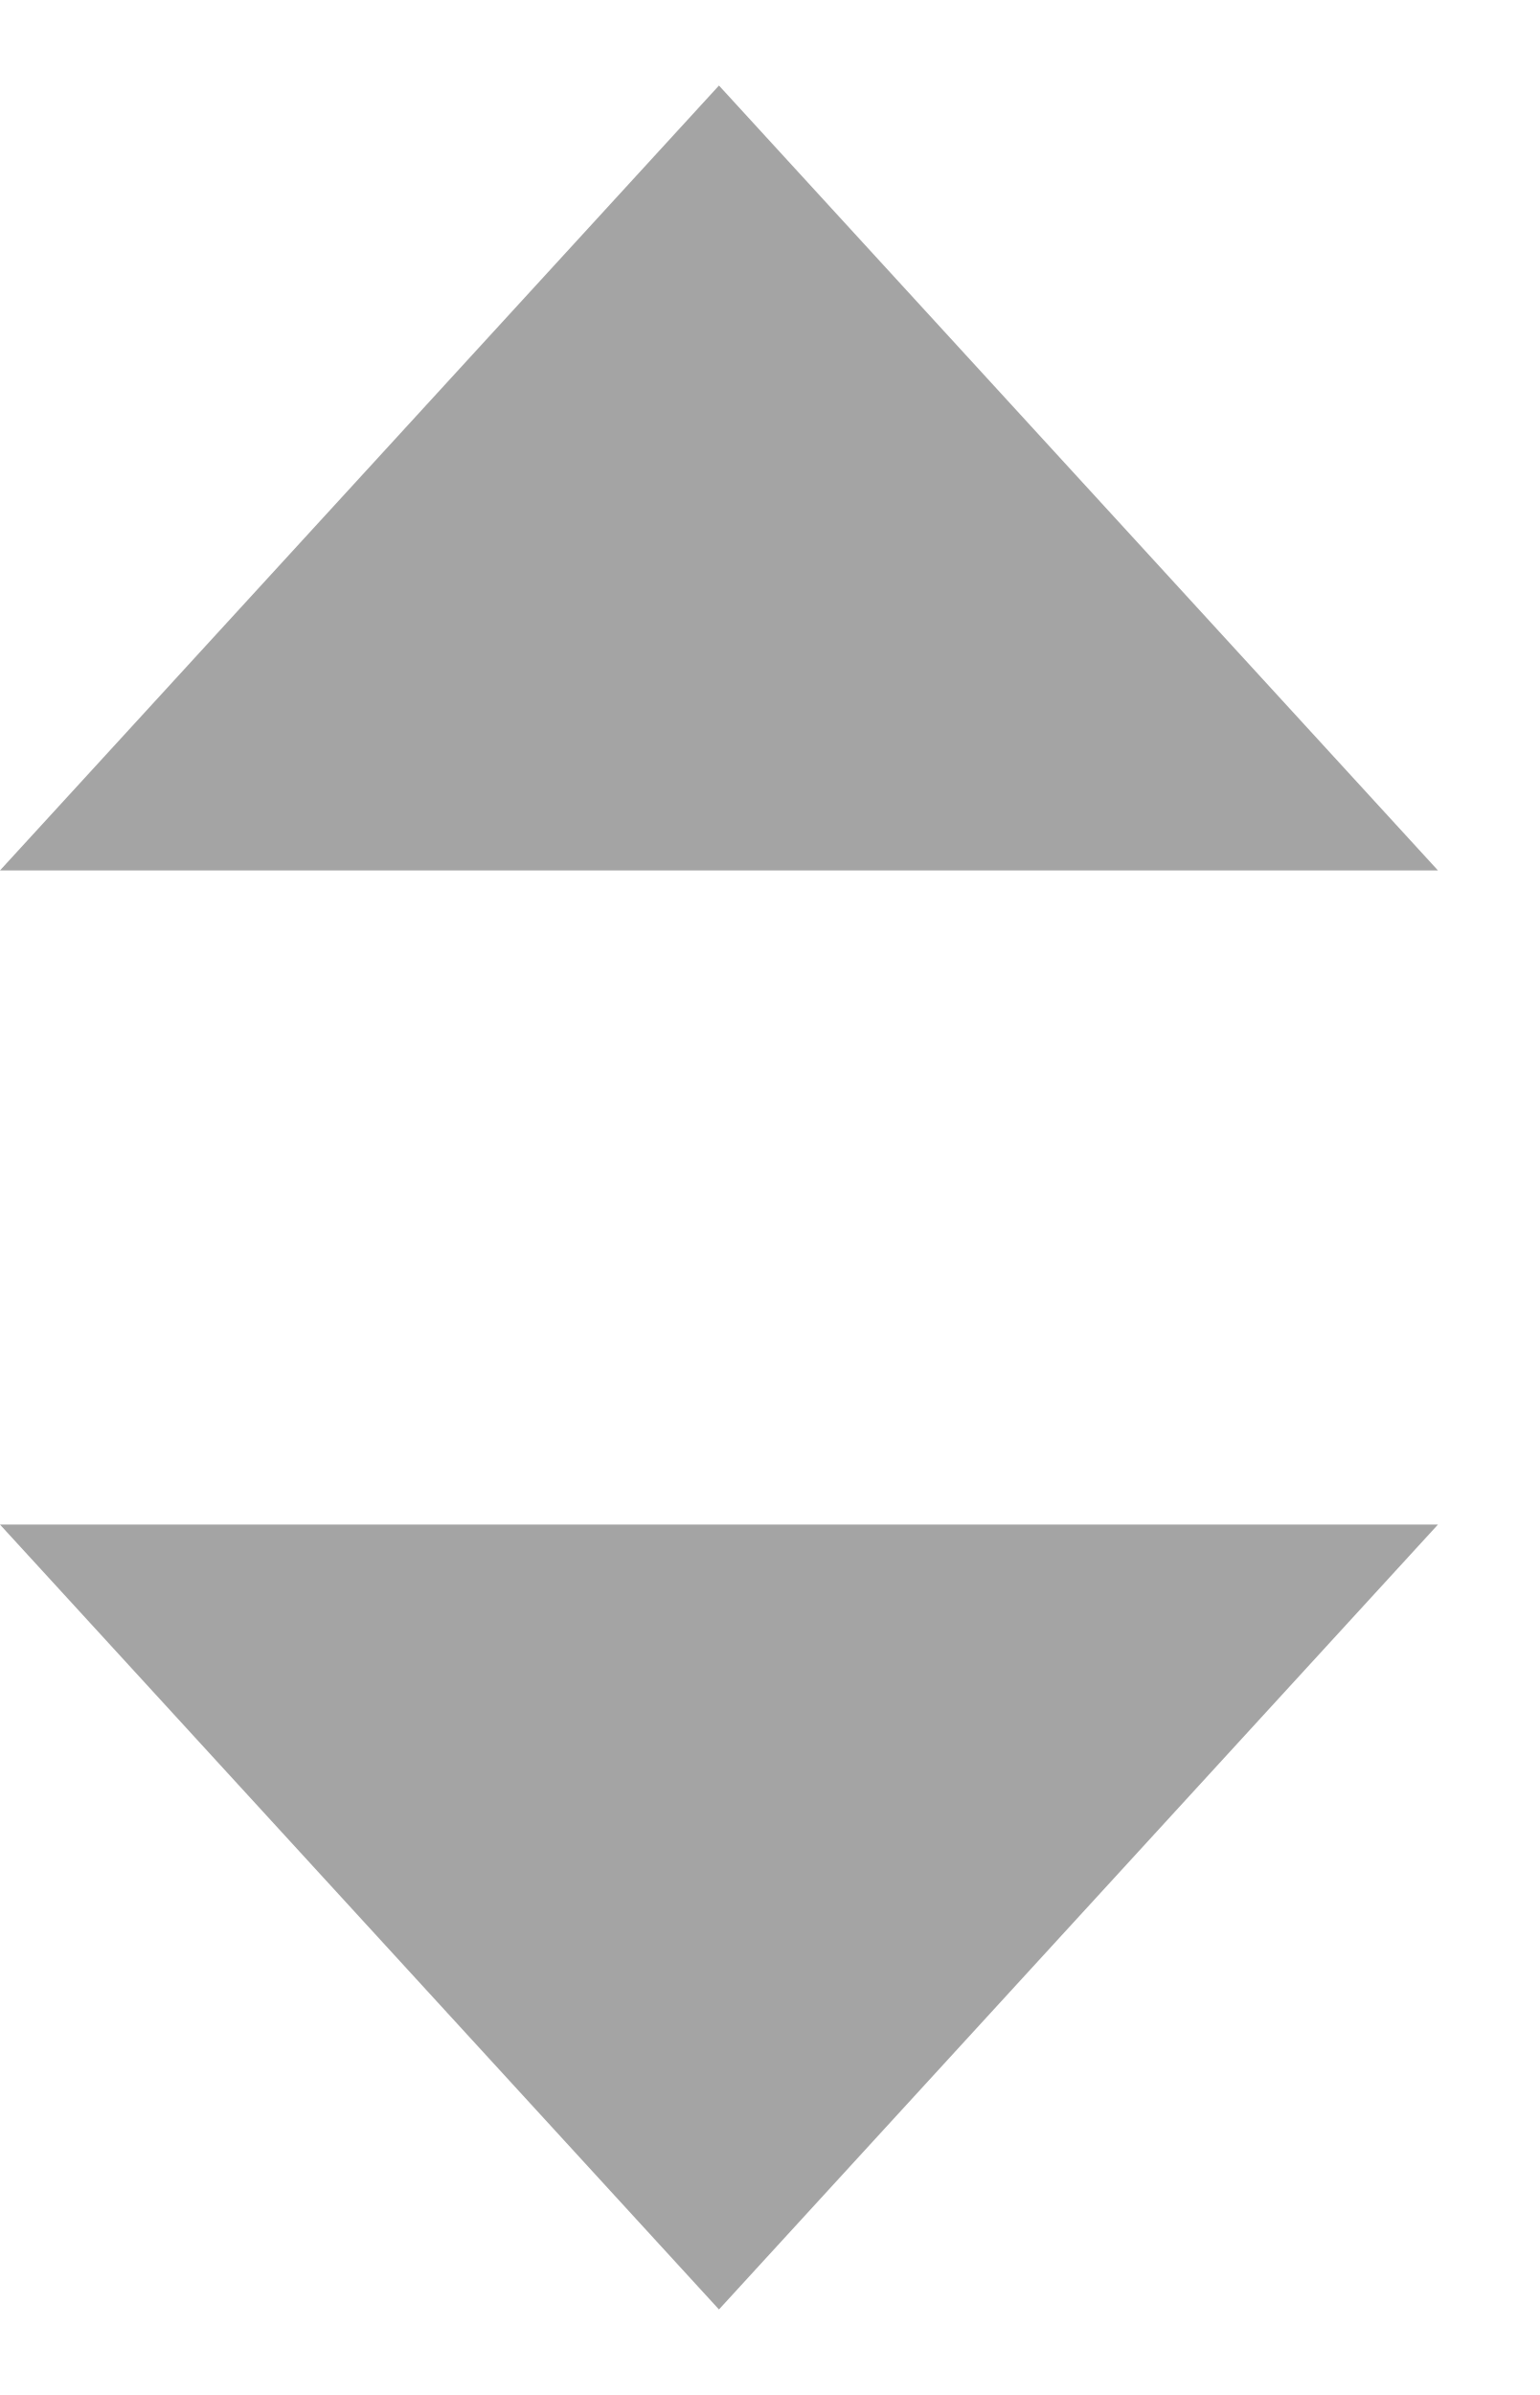
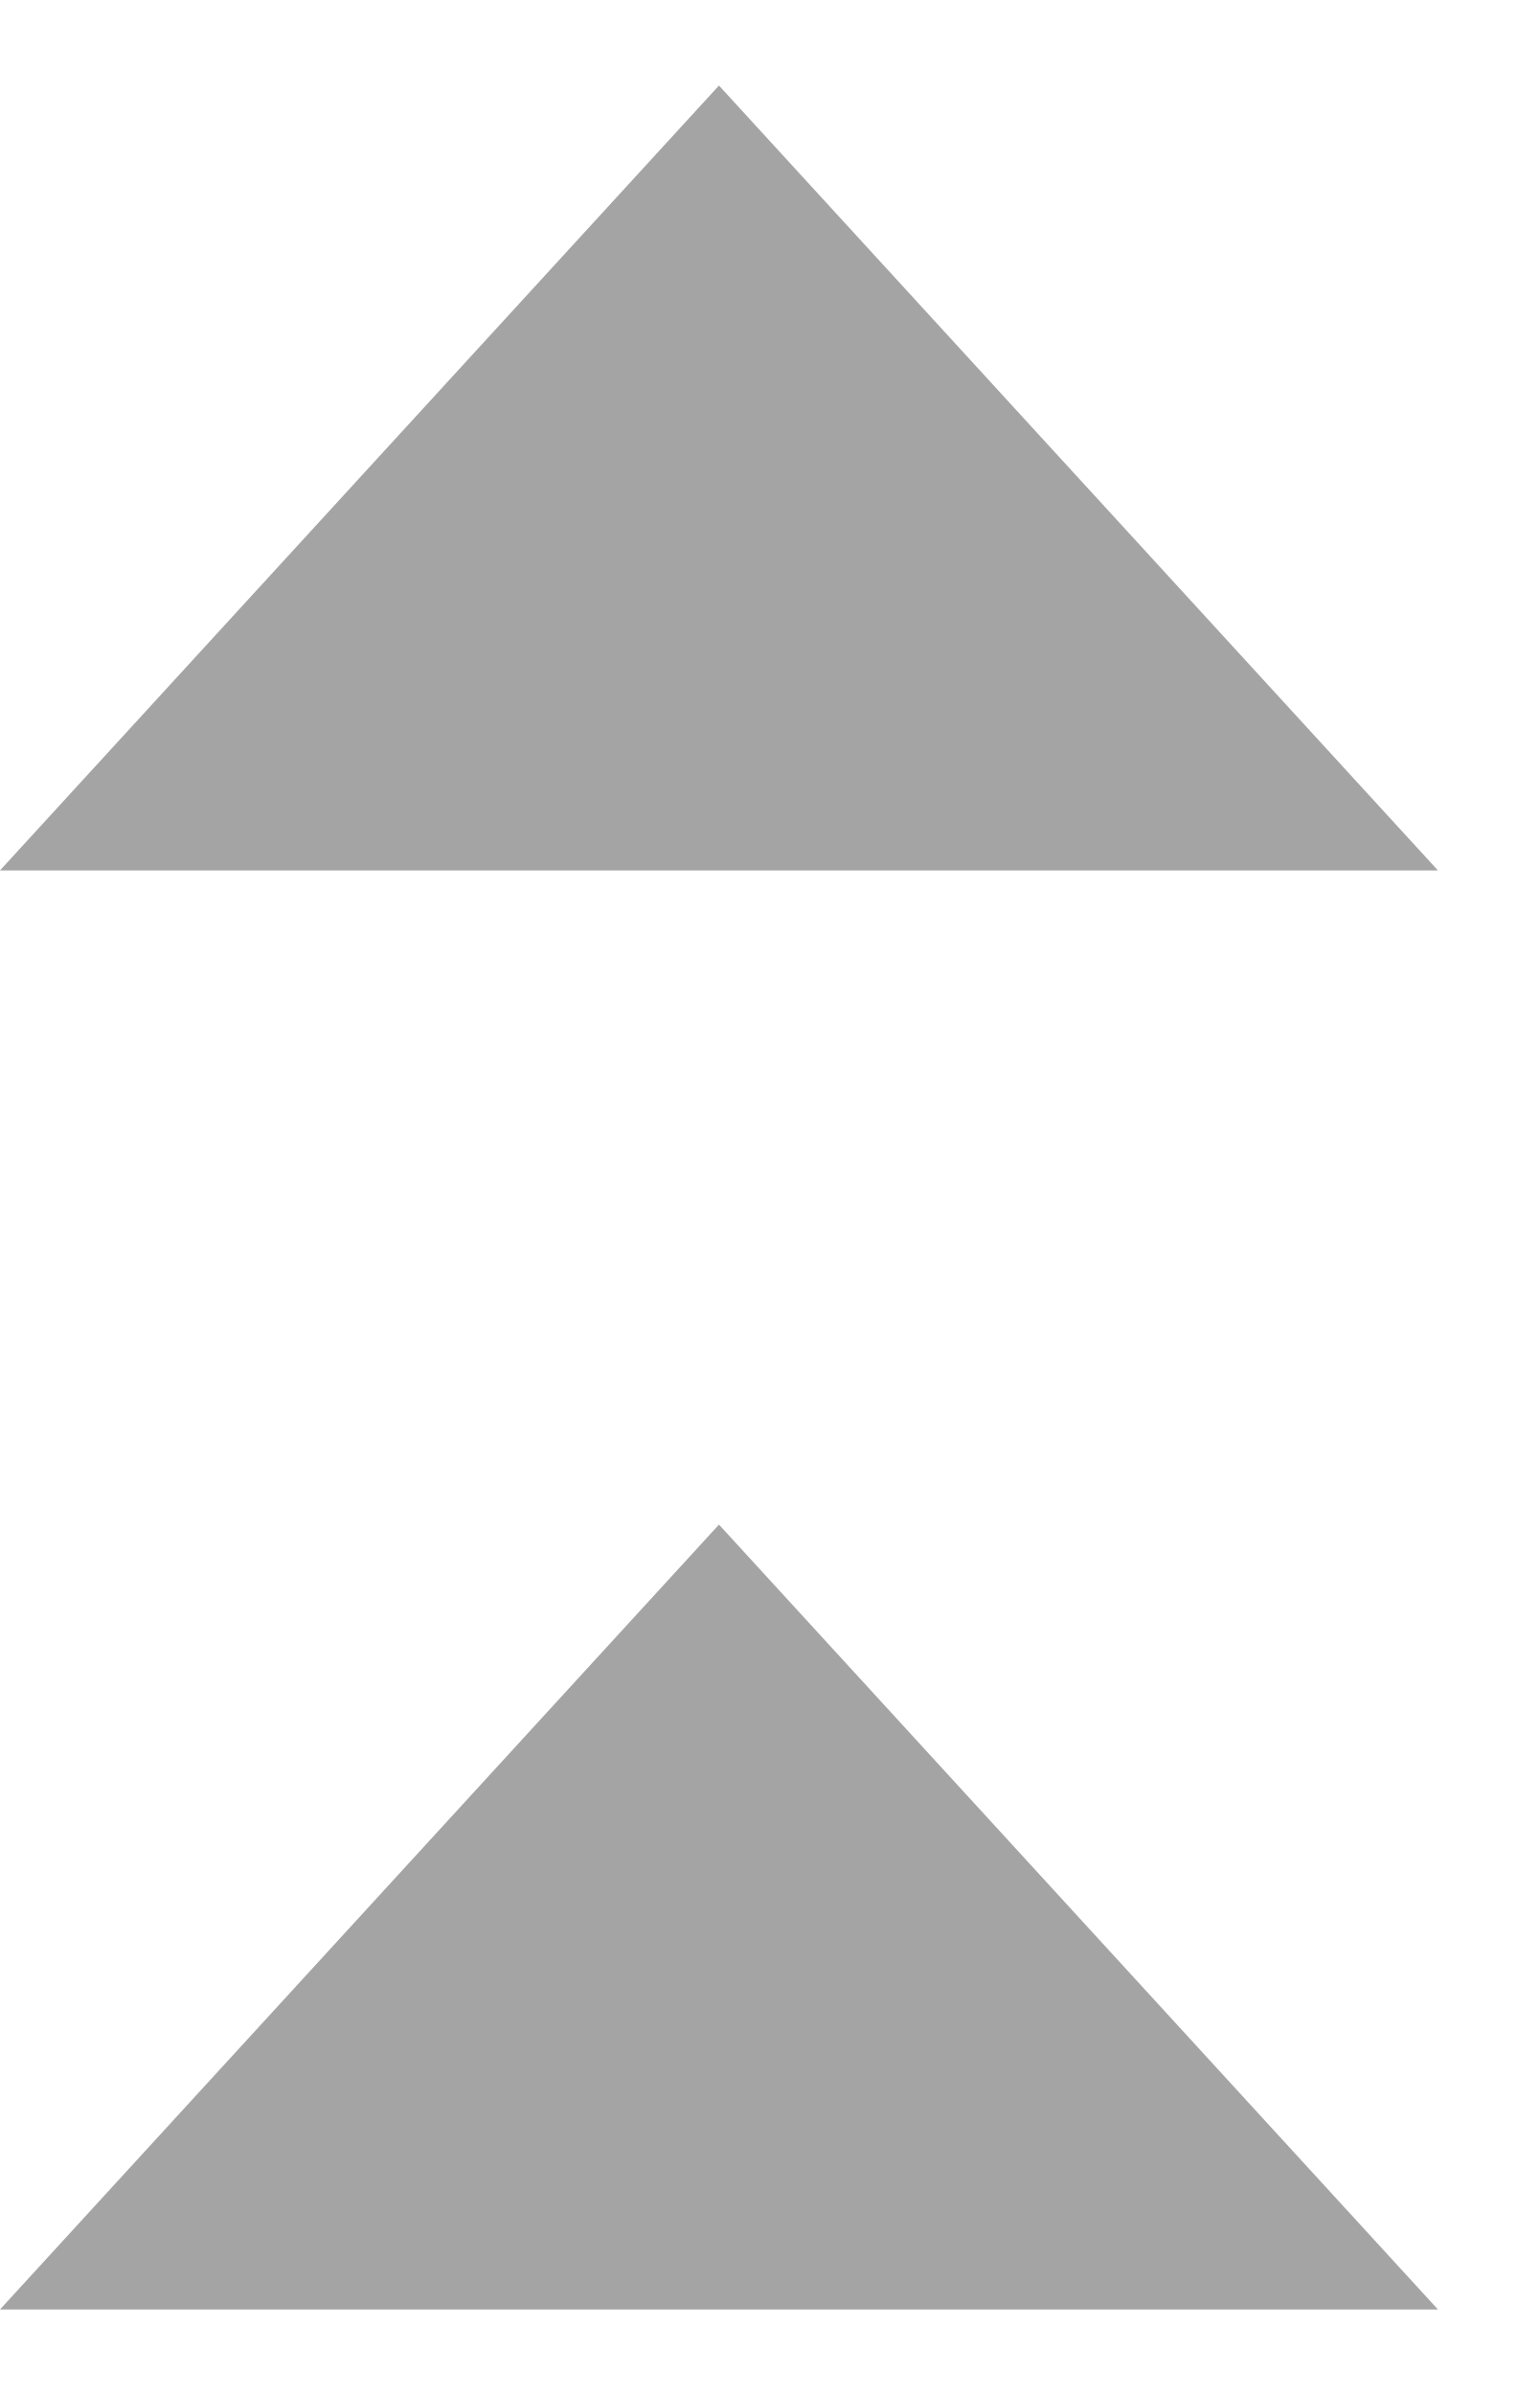
<svg xmlns="http://www.w3.org/2000/svg" width="9px" height="14px" viewBox="0 0 9 14" version="1.1">
  <defs />
  <g id="Page-1" stroke="none" stroke-width="1" fill="none" fill-rule="evenodd">
-     <g id="品牌详情页" transform="translate(-260, -1400)" fill-opacity="0.5" fill="#4A4A4A">
-       <g id="价格-+-Triangle-14-Copy-2-+-Triangle-14-Copy-3" transform="translate(227, 1397)">
-         <g id="Triangle-14-Copy-2-+-Triangle-14-Copy-3" transform="translate(33, 3)">
-           <path d="M4.204,0.5 L8.408,5.088 L0,5.088 L4.204,0.5 Z M4.204,13.5 L8.408,8.912 L0,8.912 L4.204,13.5 Z" id="Triangle-14-Copy-2" />
+     <g id="品牌详情页-copy-2" transform="translate(-226, -1244)" fill-opacity="0.5" fill="#4A4A4A">
+       <g id="价格-+-Triangle-14-Copy-2-+-Triangle-14-Copy-3" transform="translate(193, 1241)">
+         <g id="arrow" transform="translate(33, 3)">
+           <g>
+             <polygon id="Triangle-14-Copy-2" transform="translate(4.203966, 2.794118) scale(-1, 1) translate(-4.203966, -2.794118) " points="4.204 0.5 8.408 5.088 0 5.088 " />
+             <polygon id="Triangle-14-Copy-3" points="4.204 8.912 8.408 13.5 0 13.5 " />
+           </g>
        </g>
      </g>
    </g>
  </g>
</svg>
